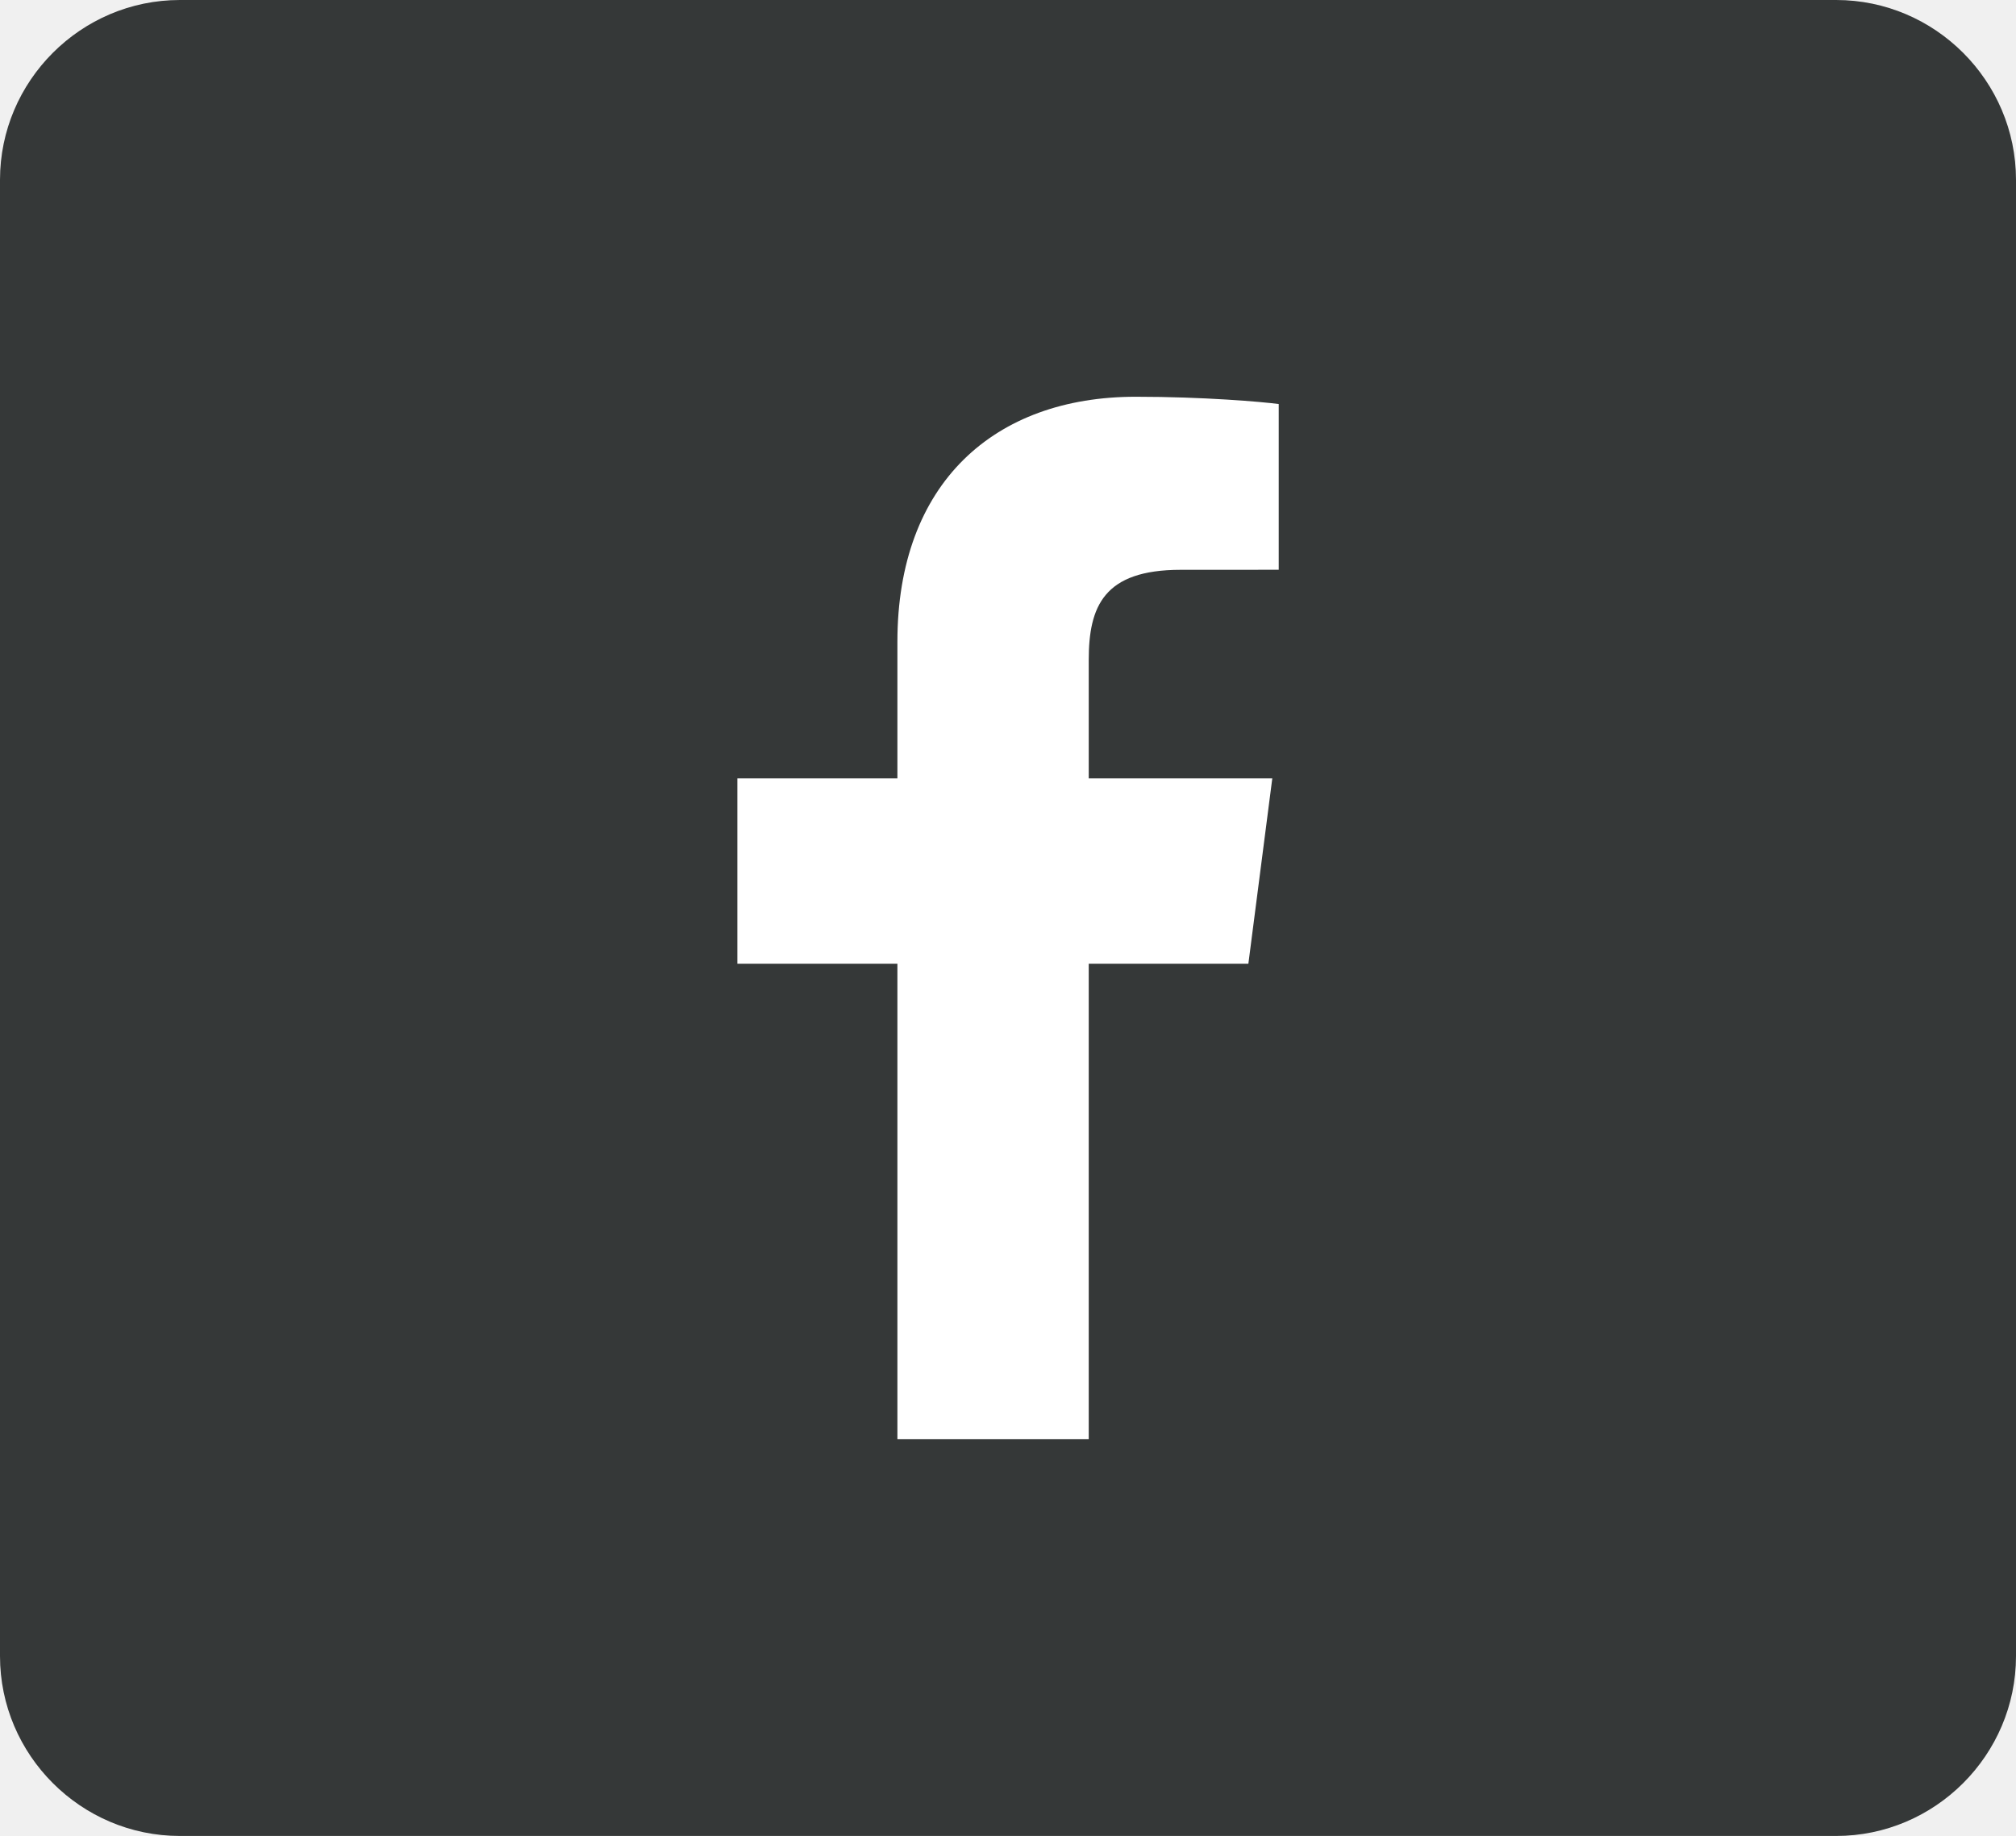
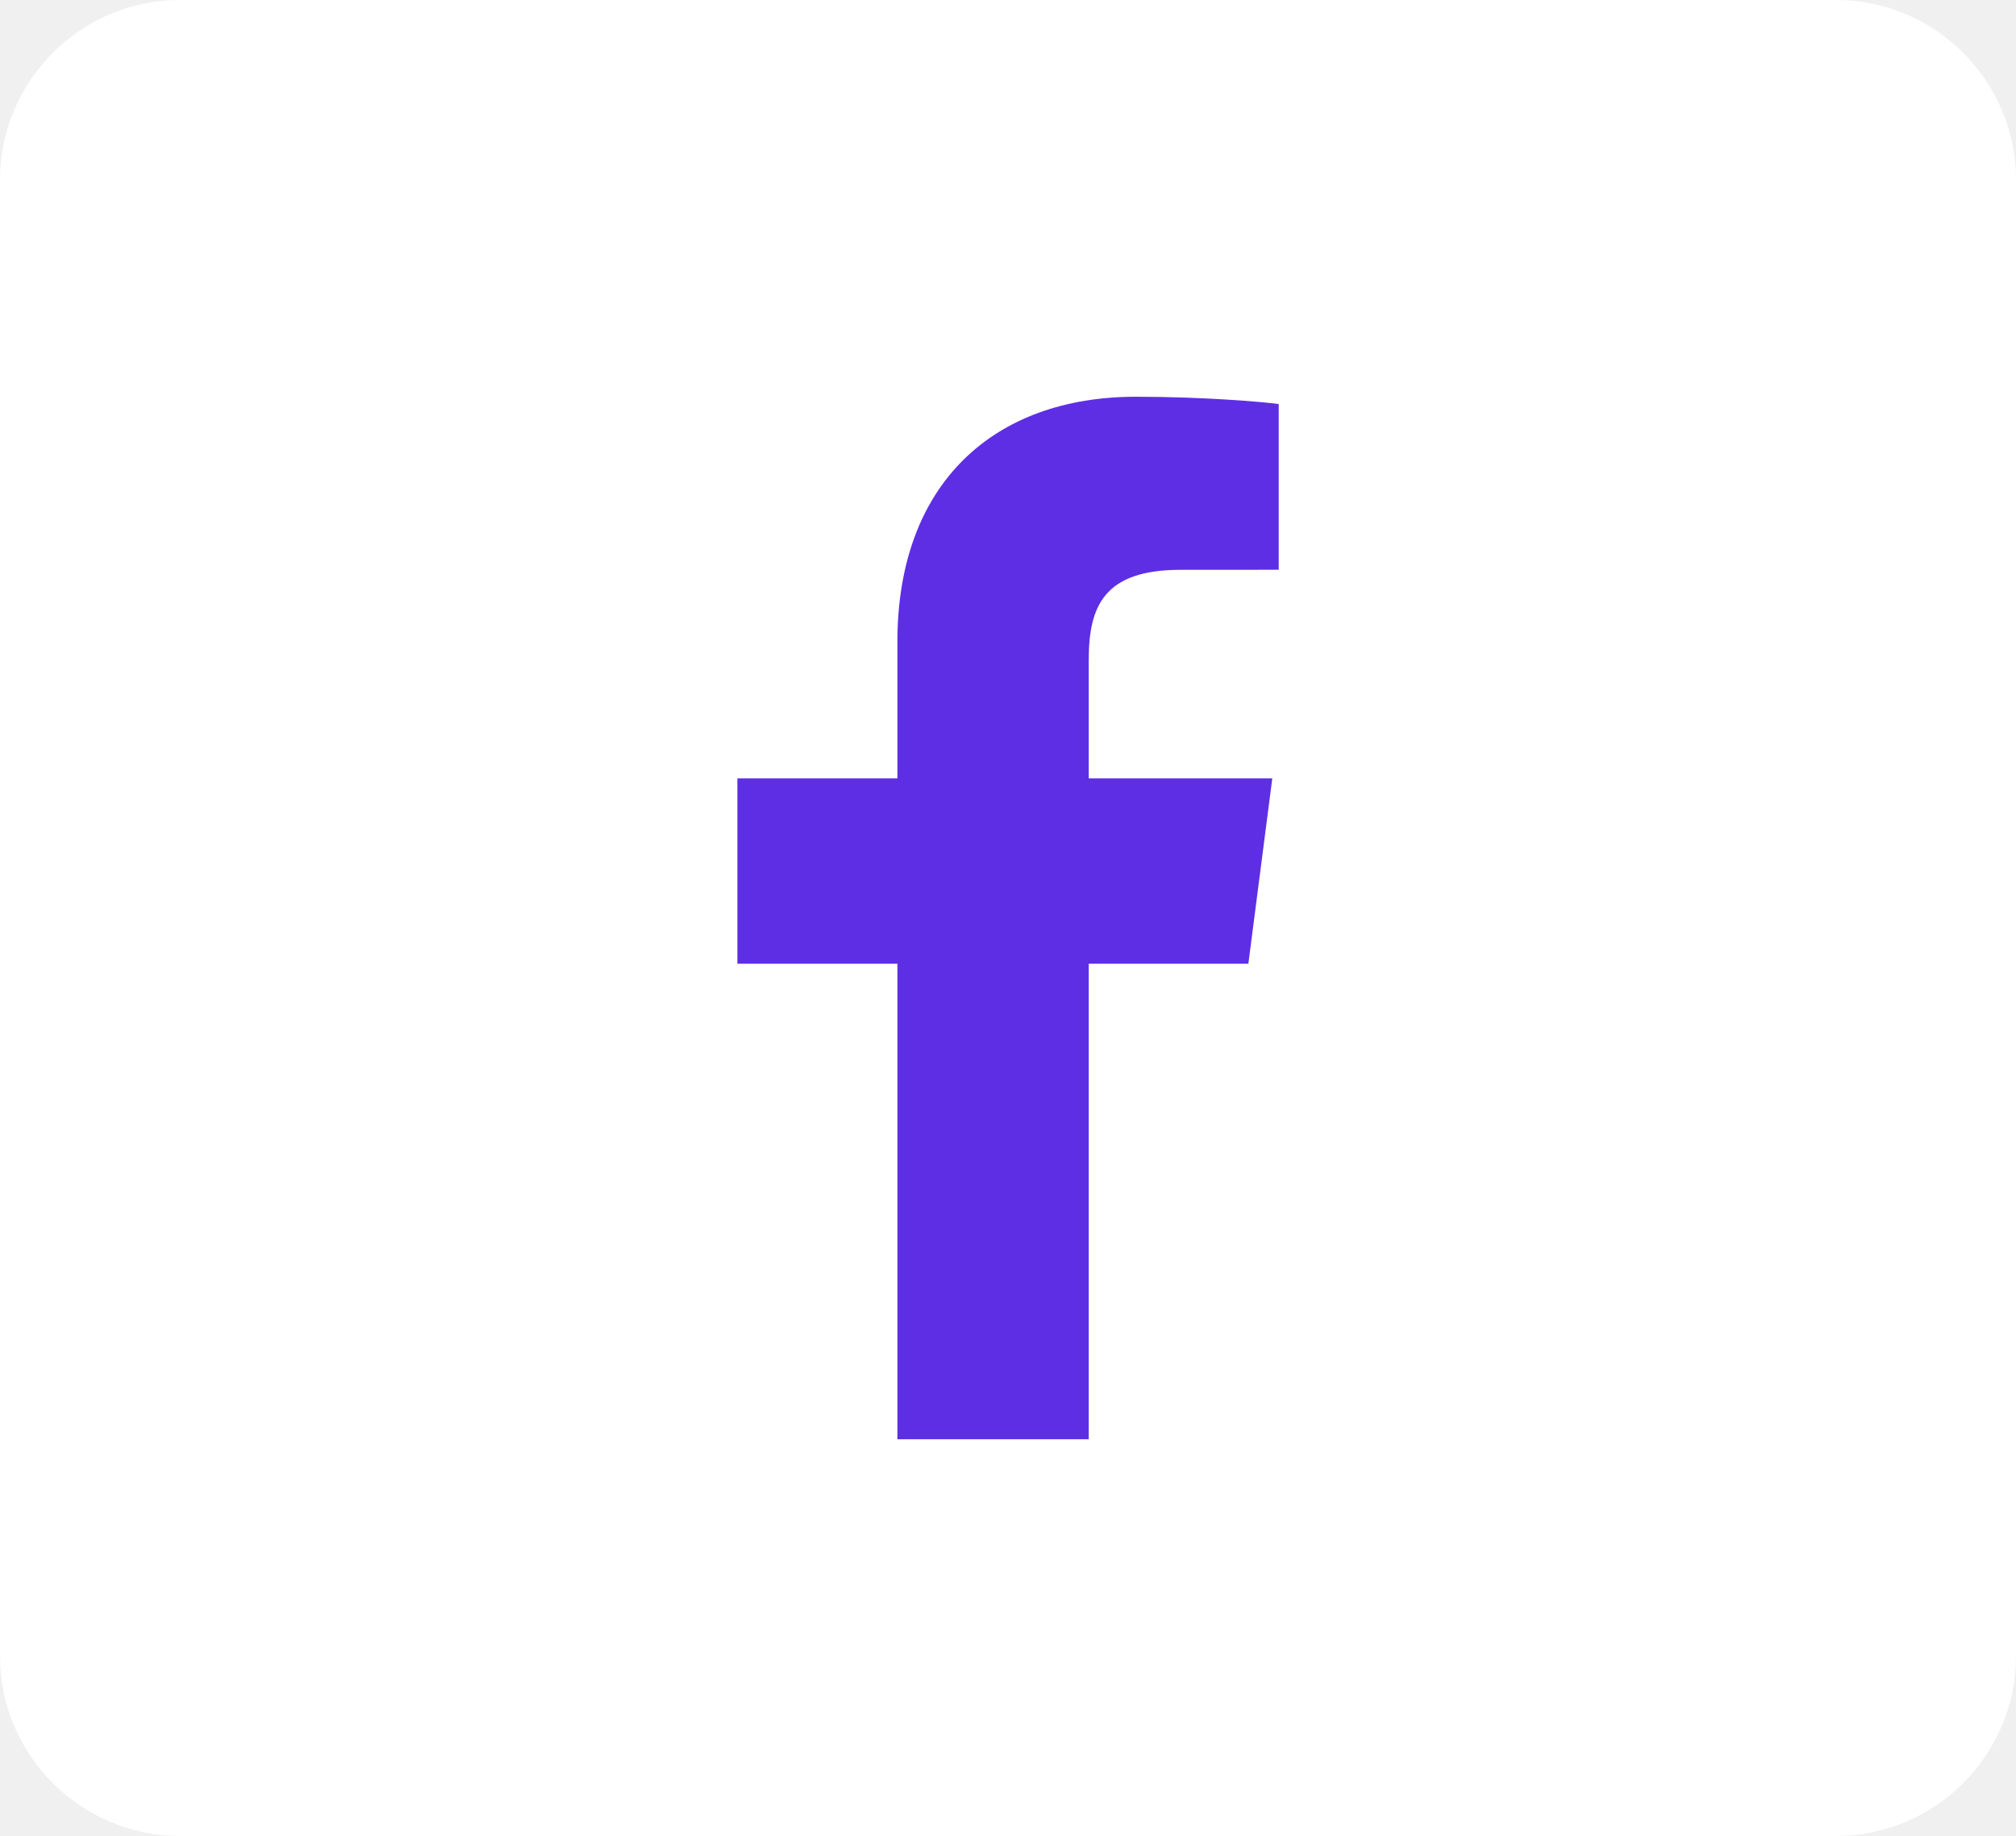
<svg xmlns="http://www.w3.org/2000/svg" version="1.1" id="Layer_1" x="0px" y="0px" width="44.833px" height="40.833px" viewBox="0 0 44.833 40.833" style="enable-background:new 0 0 44.833 40.833;" xml:space="preserve">
  <style type="text/css">
- 	.st0{fill:#353838;}
- 	.st1{fill:#FFFFFF;}
+ 	.st0{fill: white;}
+ 	.st1{fill:#5e2ee4;}
</style>
  <path class="st0" d="M40.833,40.833H4c-2.2,0-4-1.8-4-4V4c0-2.2,1.8-4,4-4h36.833c2.2,0,4,1.8,4,4  v32.833C44.833,39.033,43.033,40.833,40.833,40.833z" />
  <path class="st1" d="M27.762,21.434l0.532-4.122h-4.082v-2.632  c0-1.193,0.333-2.007,2.044-2.007l2.181-0.001V8.986  c-0.377-0.05-1.671-0.162-3.18-0.162c-3.147,0-5.3,1.921-5.3,5.449v3.039  h-3.559v4.122h3.559v10.576h4.255v-10.576H27.762z" />
</svg>
